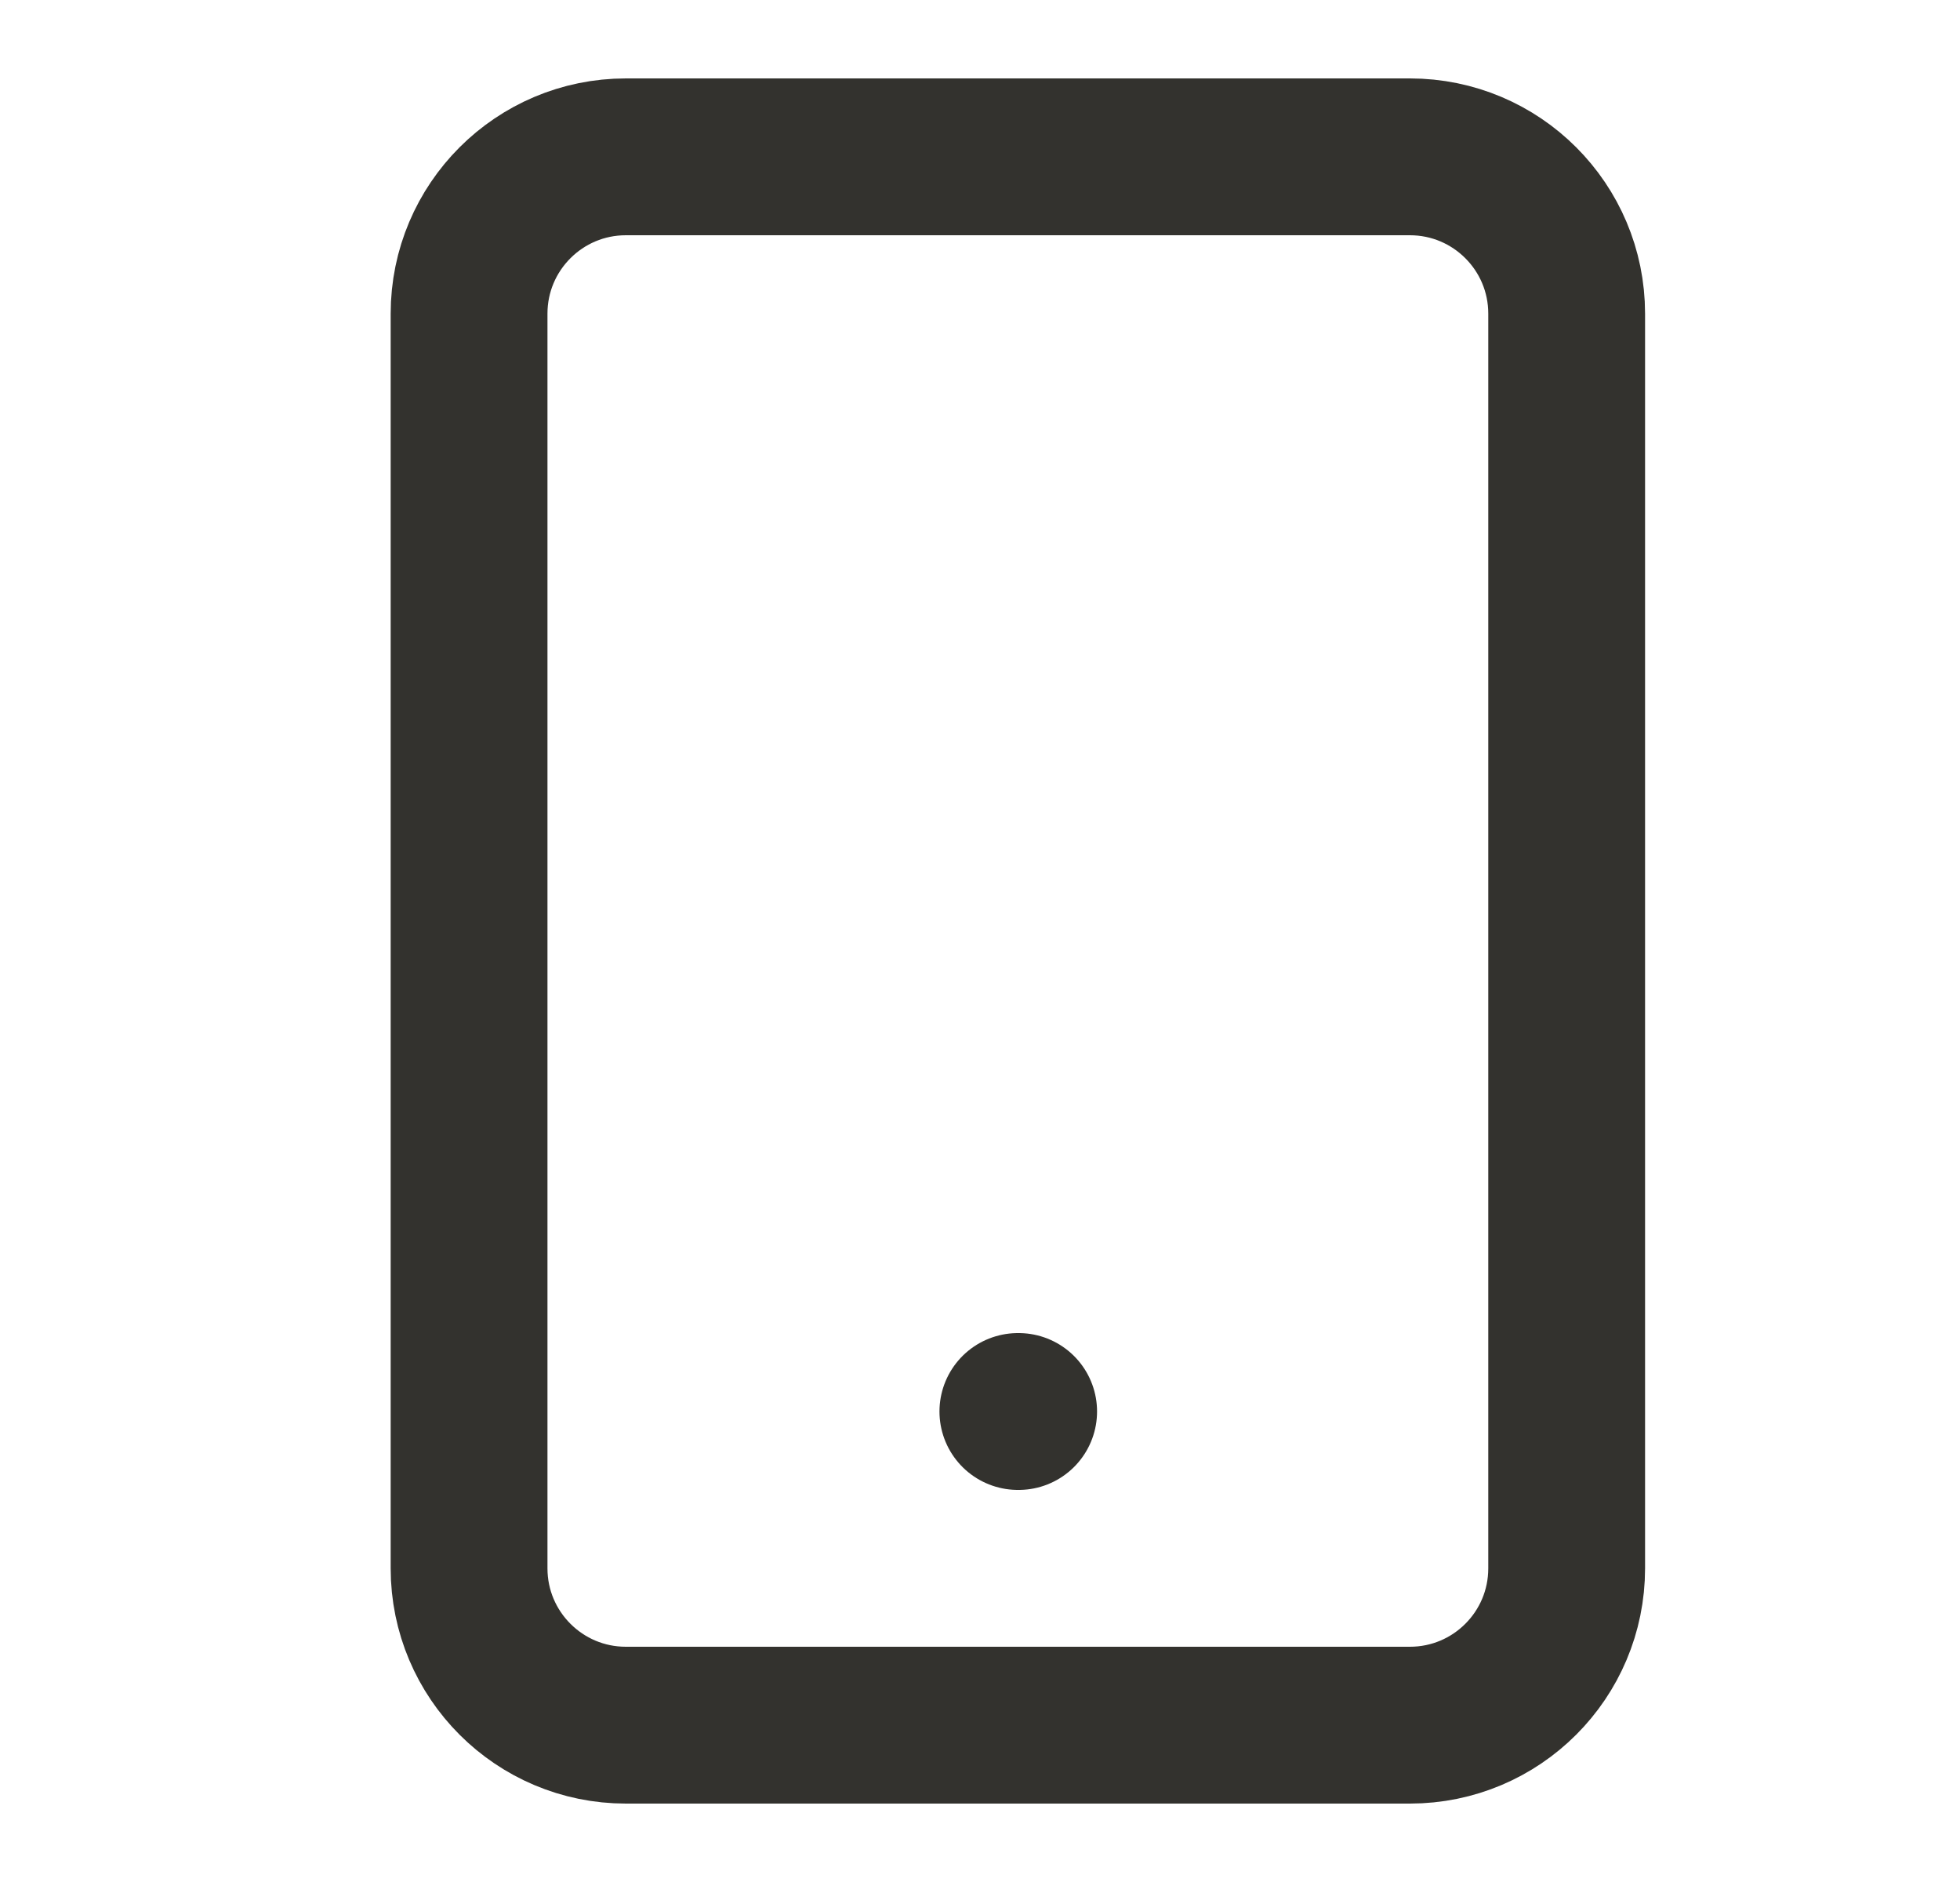
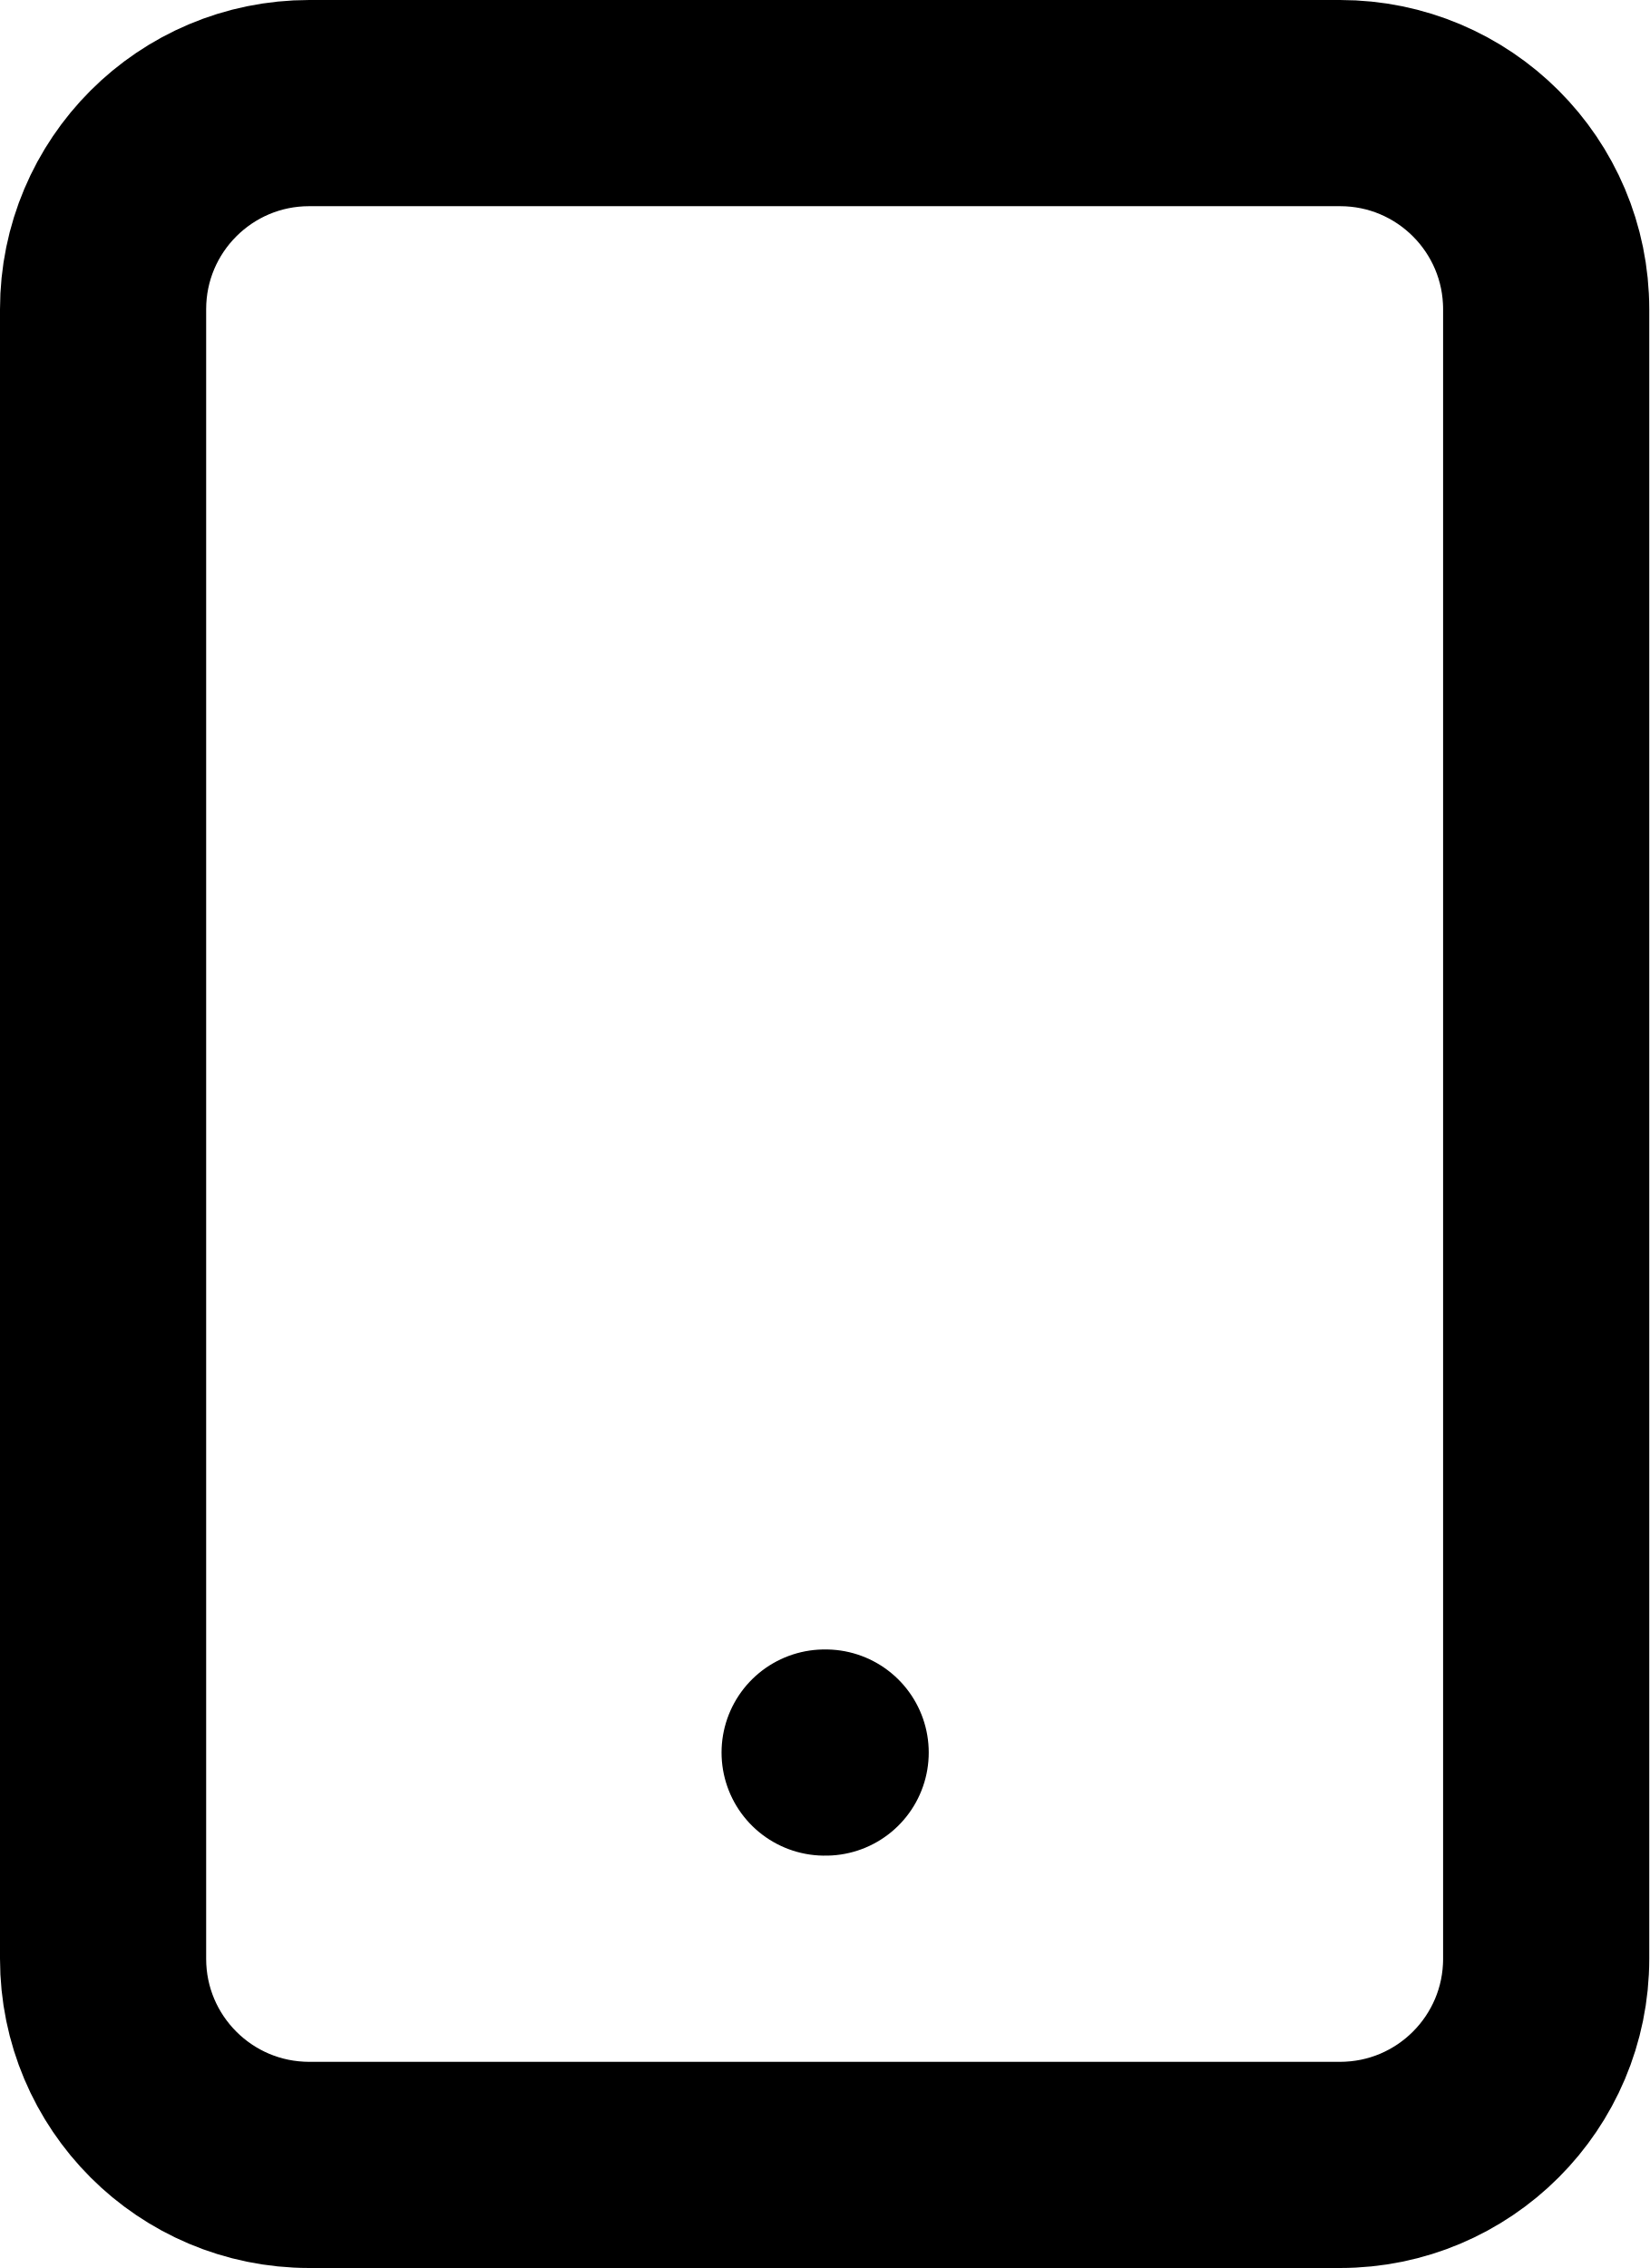
- <svg xmlns="http://www.w3.org/2000/svg" width="25" height="24" viewBox="0 0 25 24" fill="none">
-   <path d="M12.983 18H12.993M7.983 2H17.983C19.088 2 19.983 2.895 19.983 4V20C19.983 21.105 19.088 22 17.983 22H7.983C6.879 22 5.983 21.105 5.983 20V4C5.983 2.895 6.879 2 7.983 2Z" stroke="#33322E" stroke-width="2" stroke-linecap="round" stroke-linejoin="round" />
+ <svg xmlns="http://www.w3.org/2000/svg" width="16" height="22" viewBox="0 0 16 22" fill="none">
+   <path d="M8 17H8.01M3 1H13C14.105 1 15 1.895 15 3V19C15 20.105 14.105 21 13 21H3C1.895 21 1 20.105 1 19V3C1 1.895 1.895 1 3 1Z" stroke="currentColor" stroke-width="2" stroke-linecap="round" stroke-linejoin="round" />
</svg>
